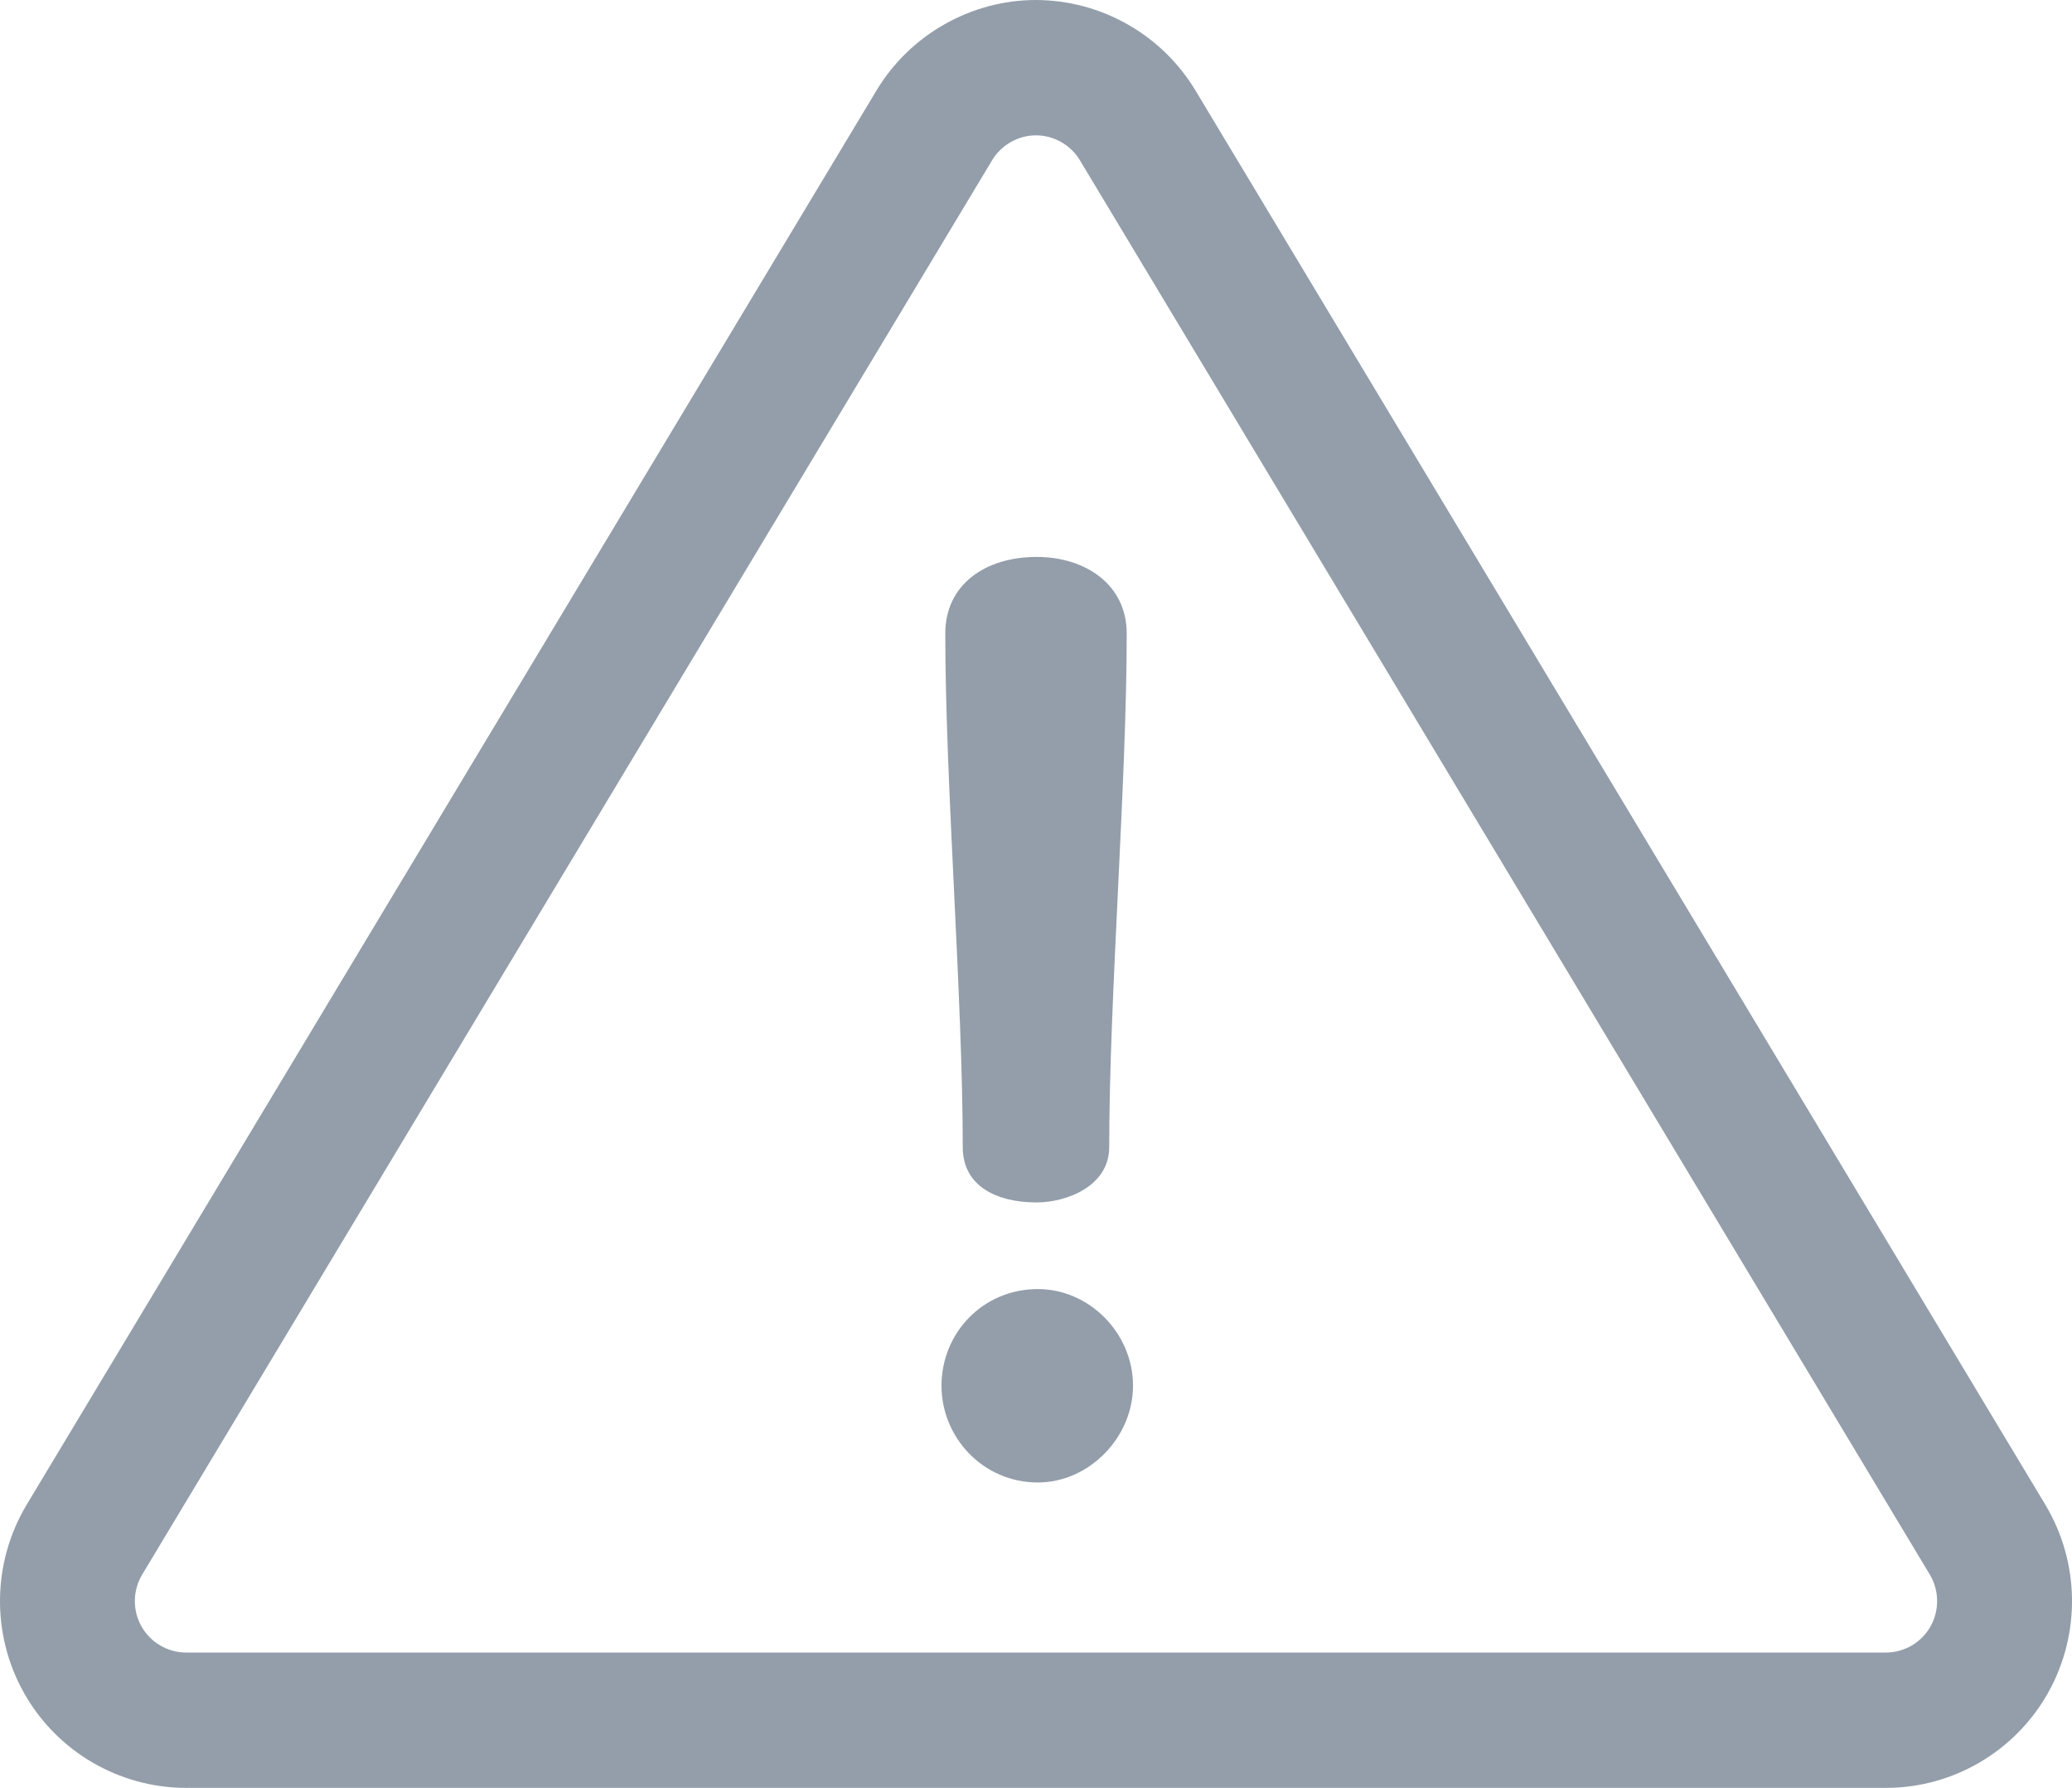
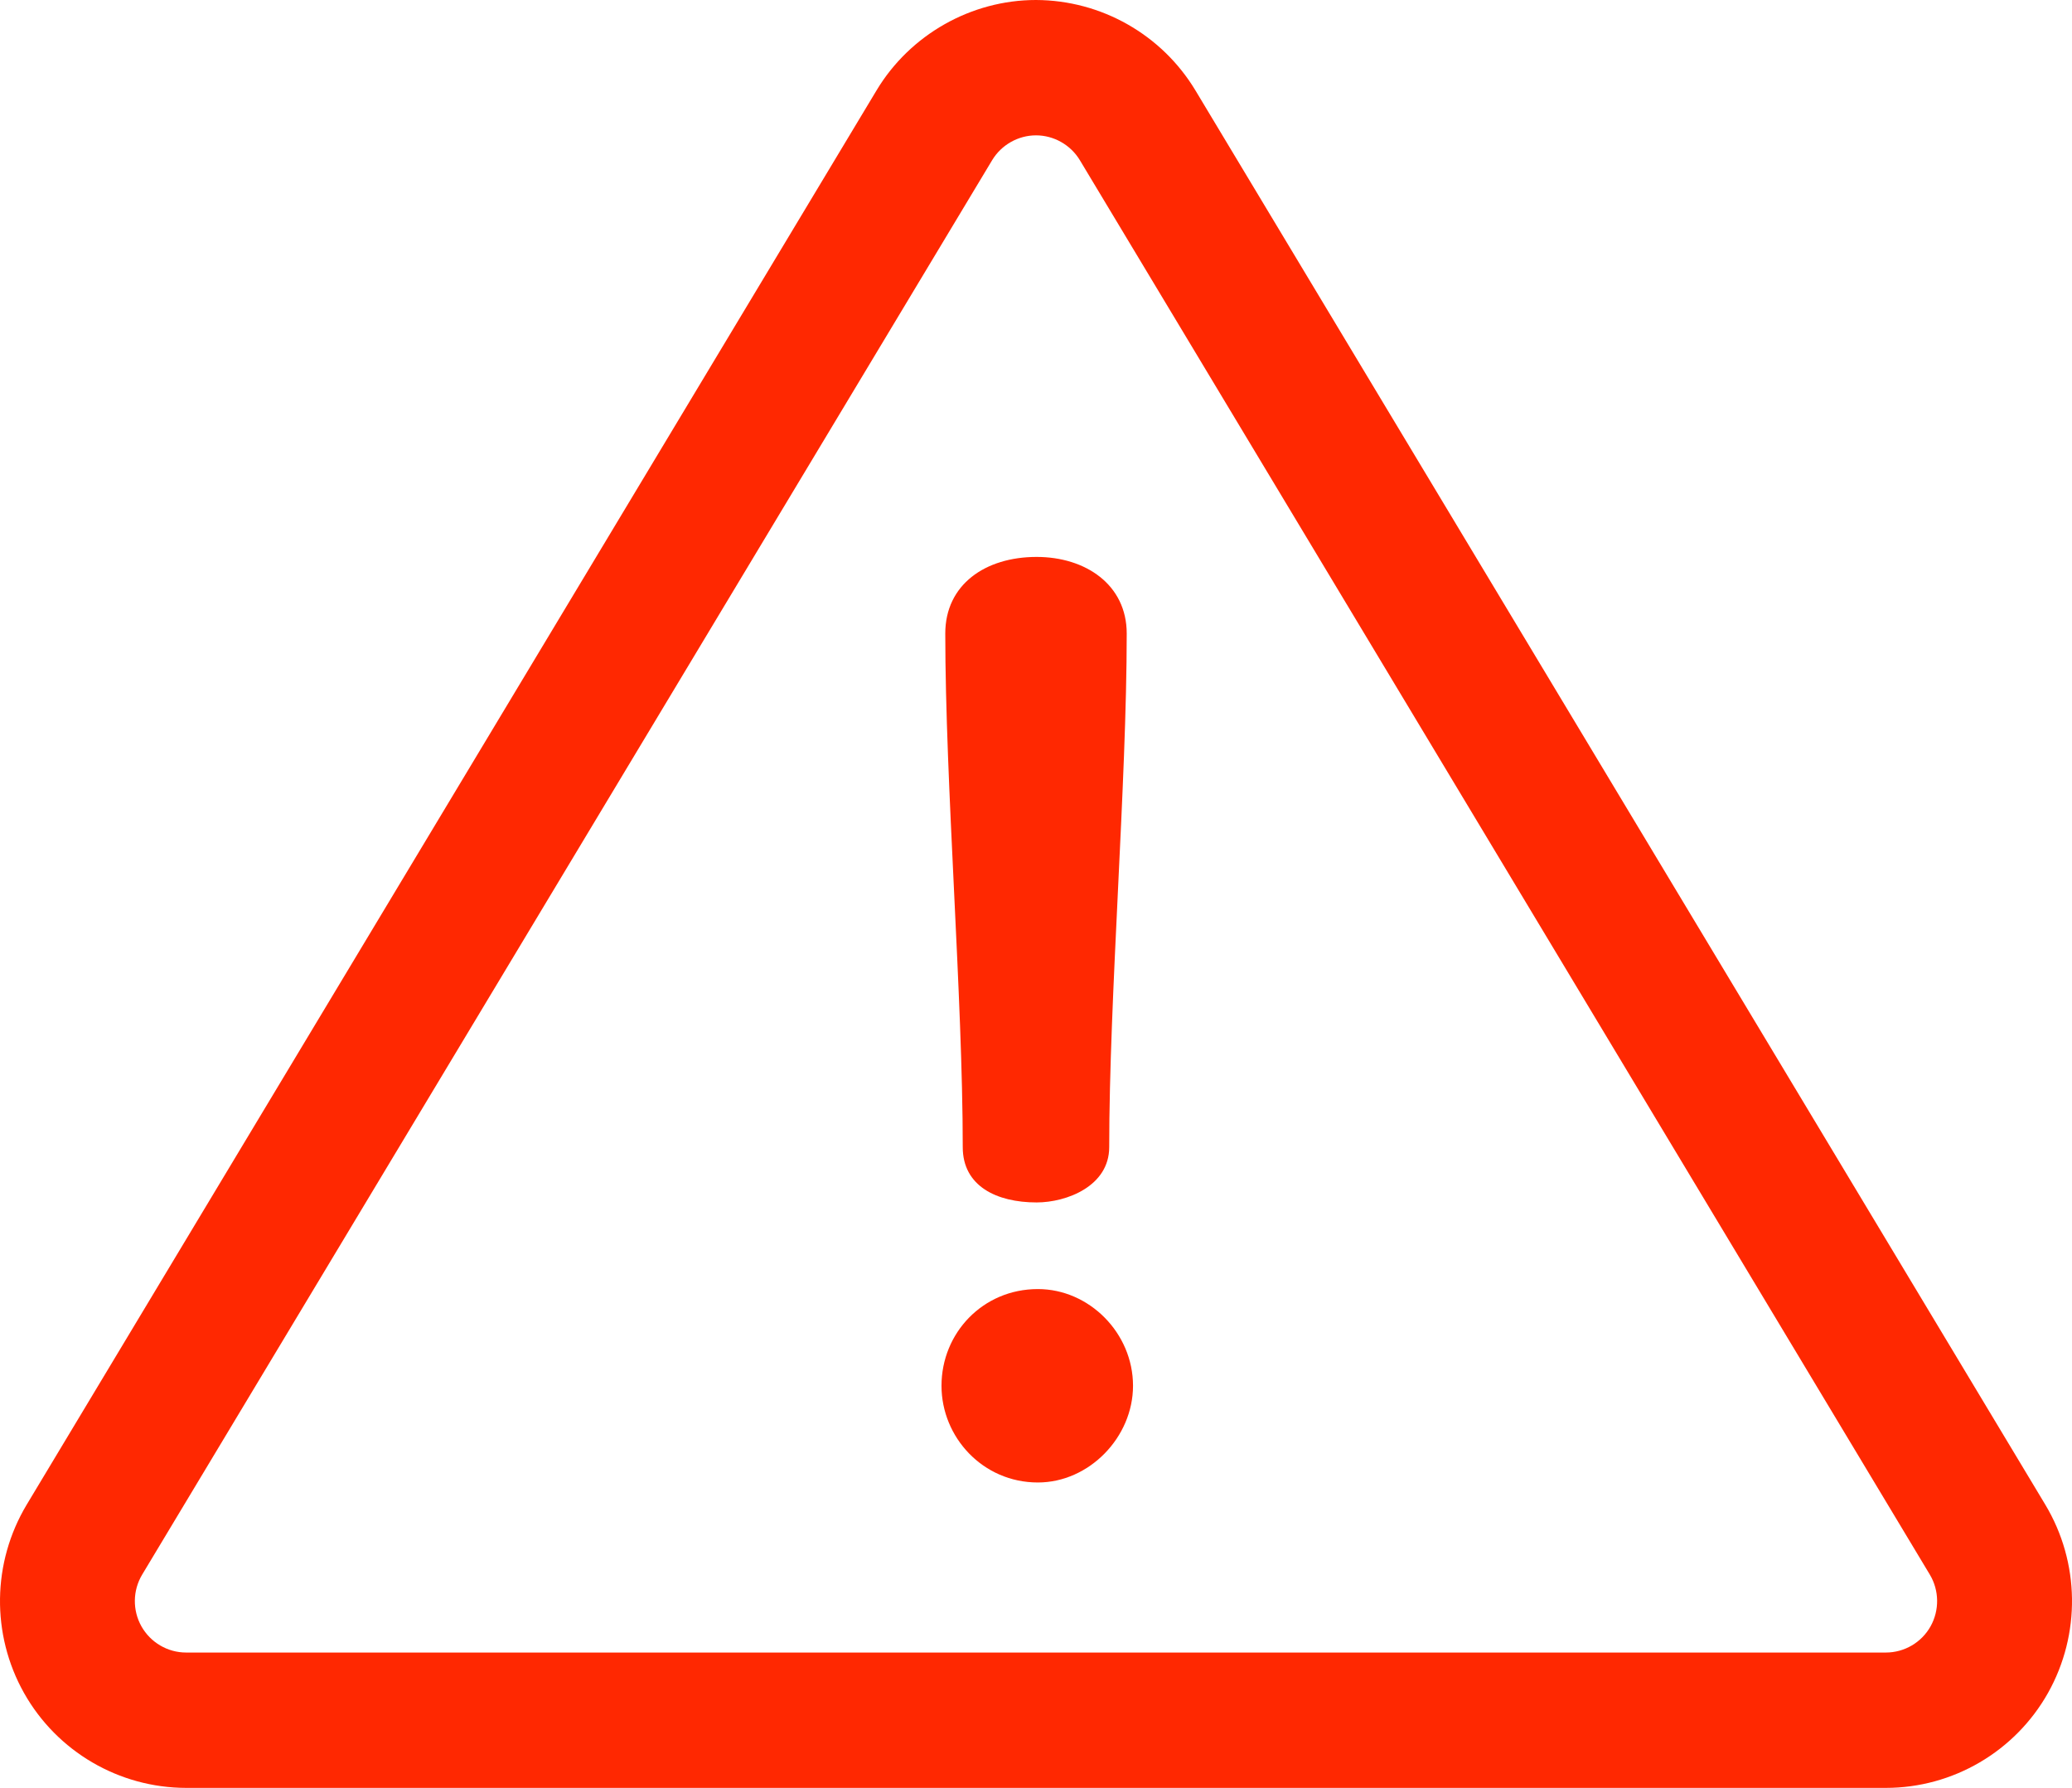
<svg xmlns="http://www.w3.org/2000/svg" width="51" height="44" viewBox="0 0 51 44">
-   <g fill="#939EAA" fill-rule="nonzero">
+   <g fill="#ff2801" fill-rule="nonzero">
    <path d="M50.343 37.03 29.423 2.223A4.603 4.603 0 0 0 25.5 0c-1.596 0-3.1.852-3.924 2.223L.657 37.03a4.617 4.617 0 0 0-.066 4.634A4.586 4.586 0 0 0 4.581 44h41.838c1.65 0 3.179-.895 3.99-2.336a4.616 4.616 0 0 0-.066-4.634zm-2.825 2.996a1.263 1.263 0 0 1-1.099.643H4.581c-.455 0-.875-.247-1.099-.643A1.271 1.271 0 0 1 3.5 38.75L24.42 3.943c.227-.377.64-.612 1.08-.612.44 0 .853.235 1.08.612L47.5 38.75c.234.39.24.879.018 1.276z" />
    <path d="M25.515 13.706c-1.263 0-2.248.68-2.248 1.885 0 3.678.43 8.963.43 12.641 0 .958.833 1.36 1.818 1.36.74 0 1.787-.402 1.787-1.36 0-3.678.431-8.963.431-12.64 0-1.206-1.016-1.886-2.218-1.886zM25.546 31.724c-1.355 0-2.372 1.082-2.372 2.38 0 1.267 1.017 2.38 2.372 2.38 1.263 0 2.342-1.113 2.342-2.38 0-1.298-1.079-2.38-2.342-2.38z" />
  </g>
</svg>
